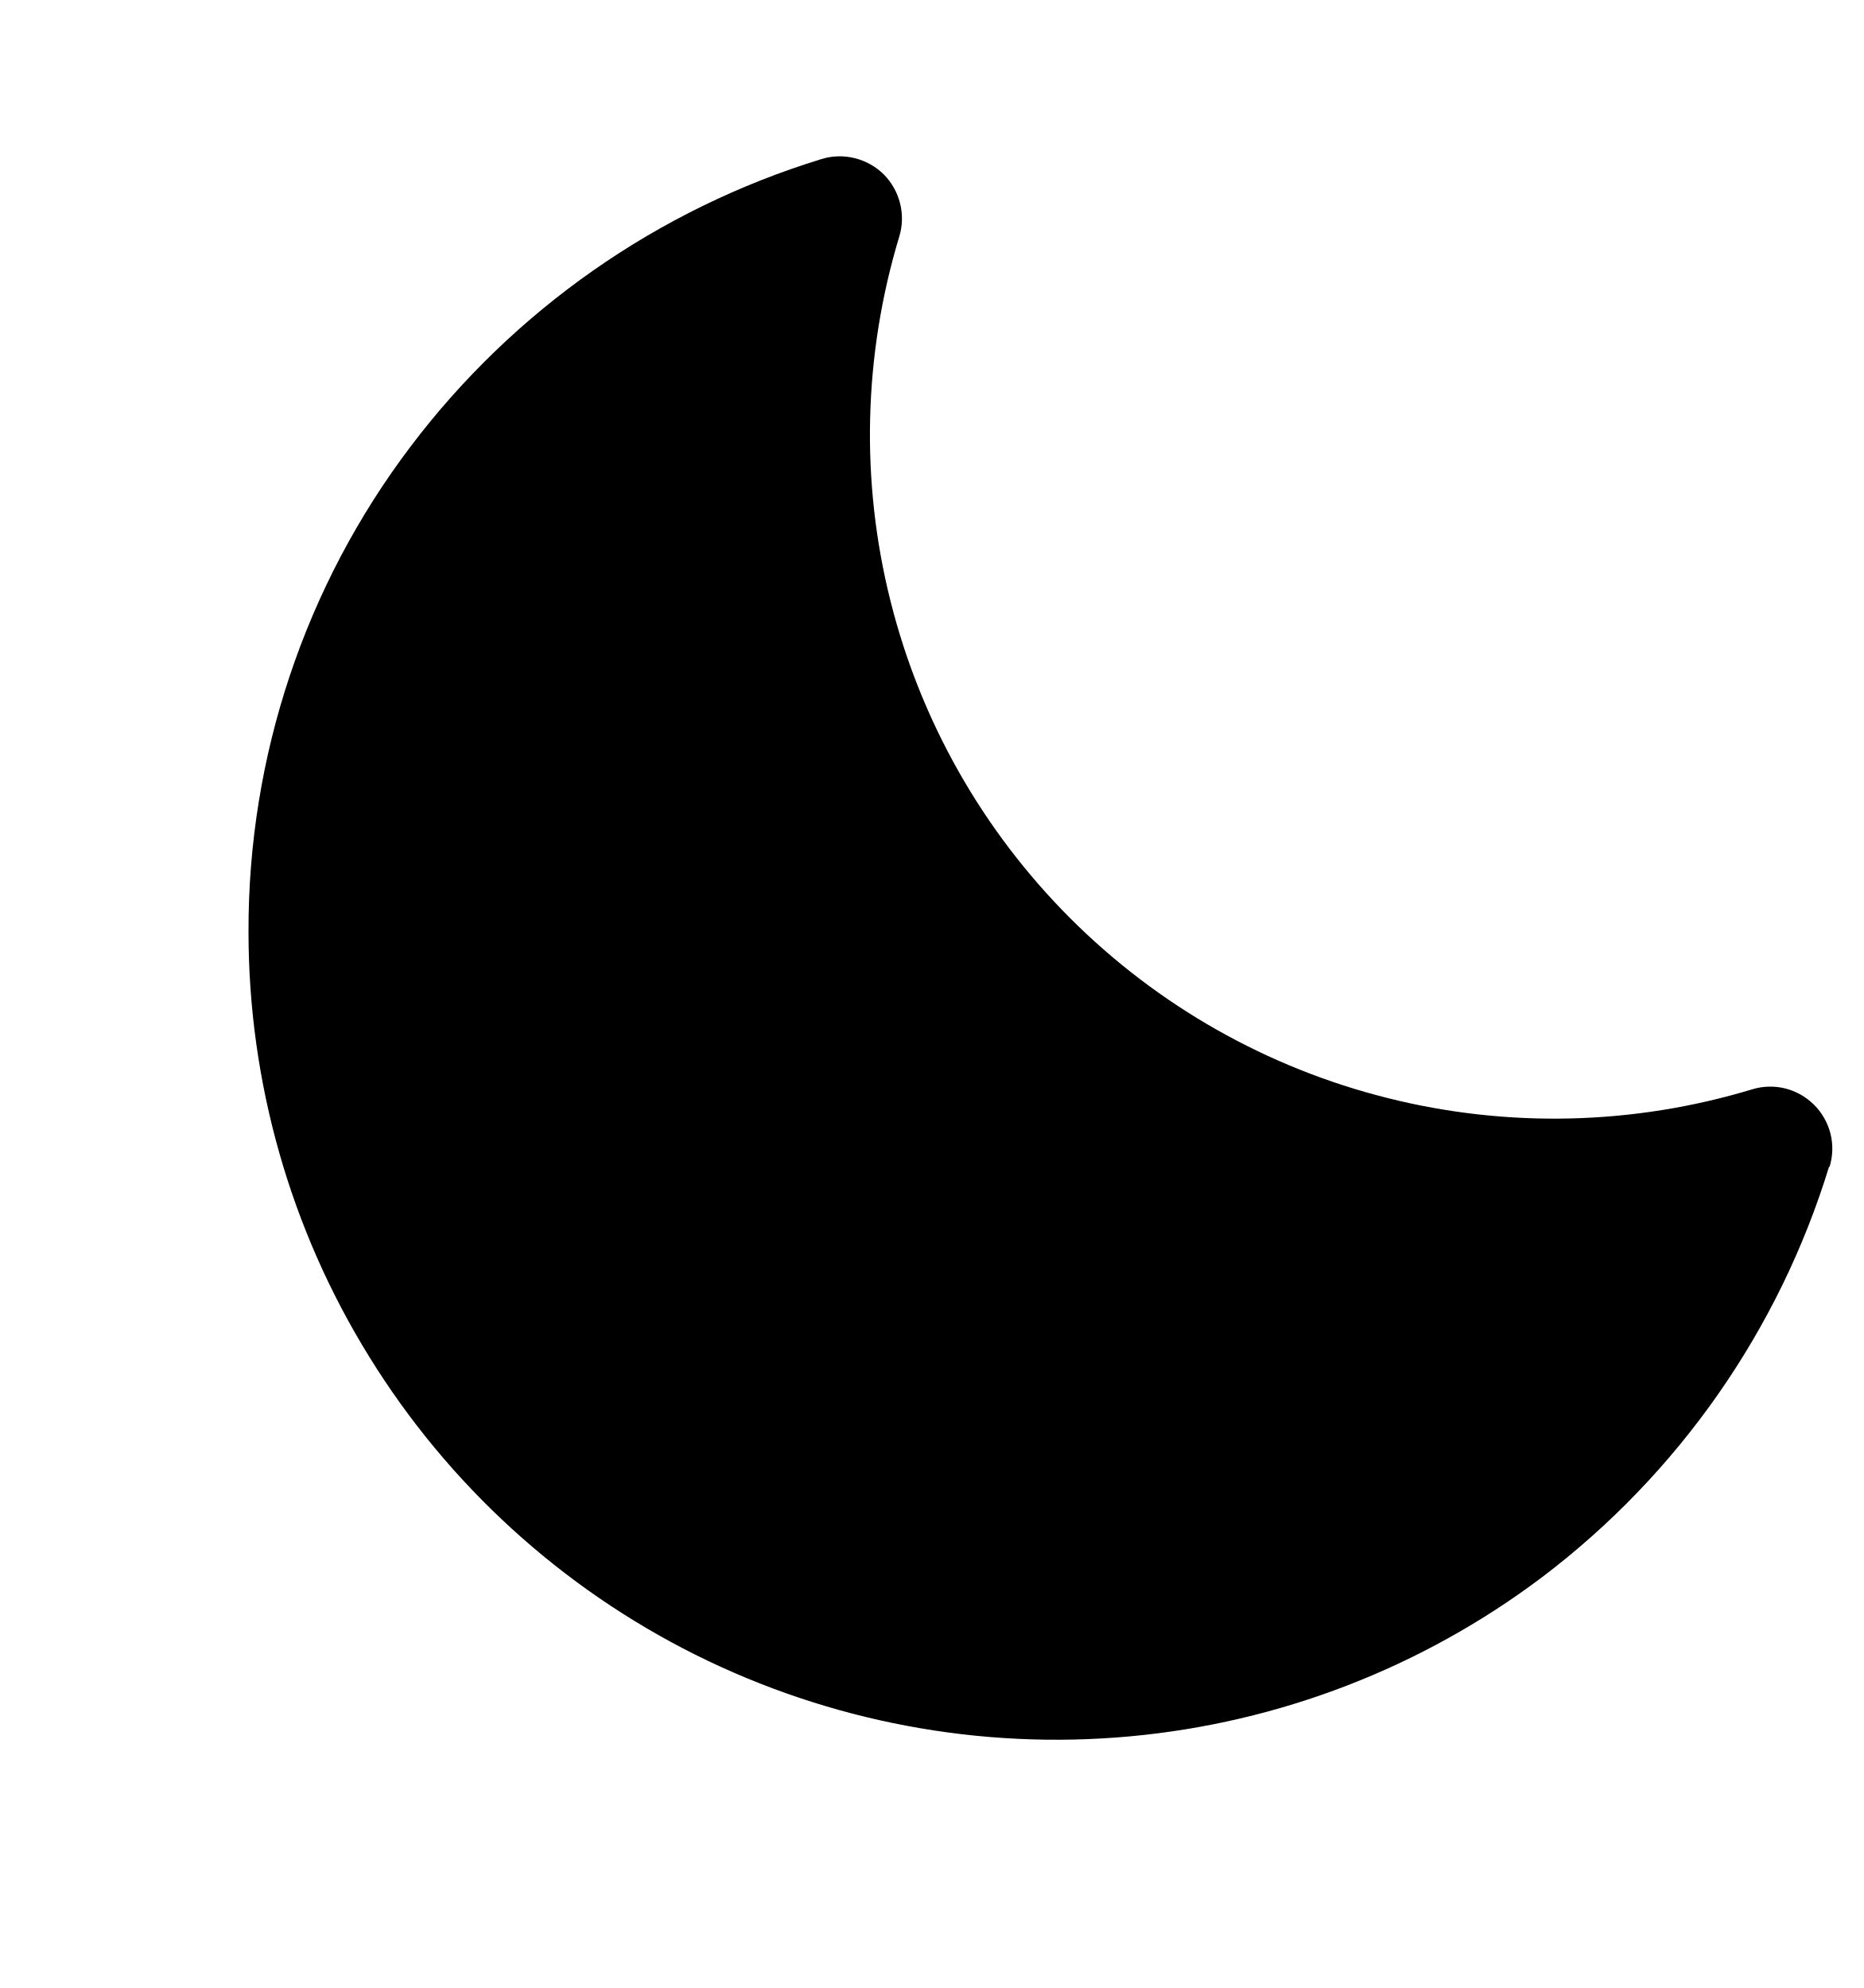
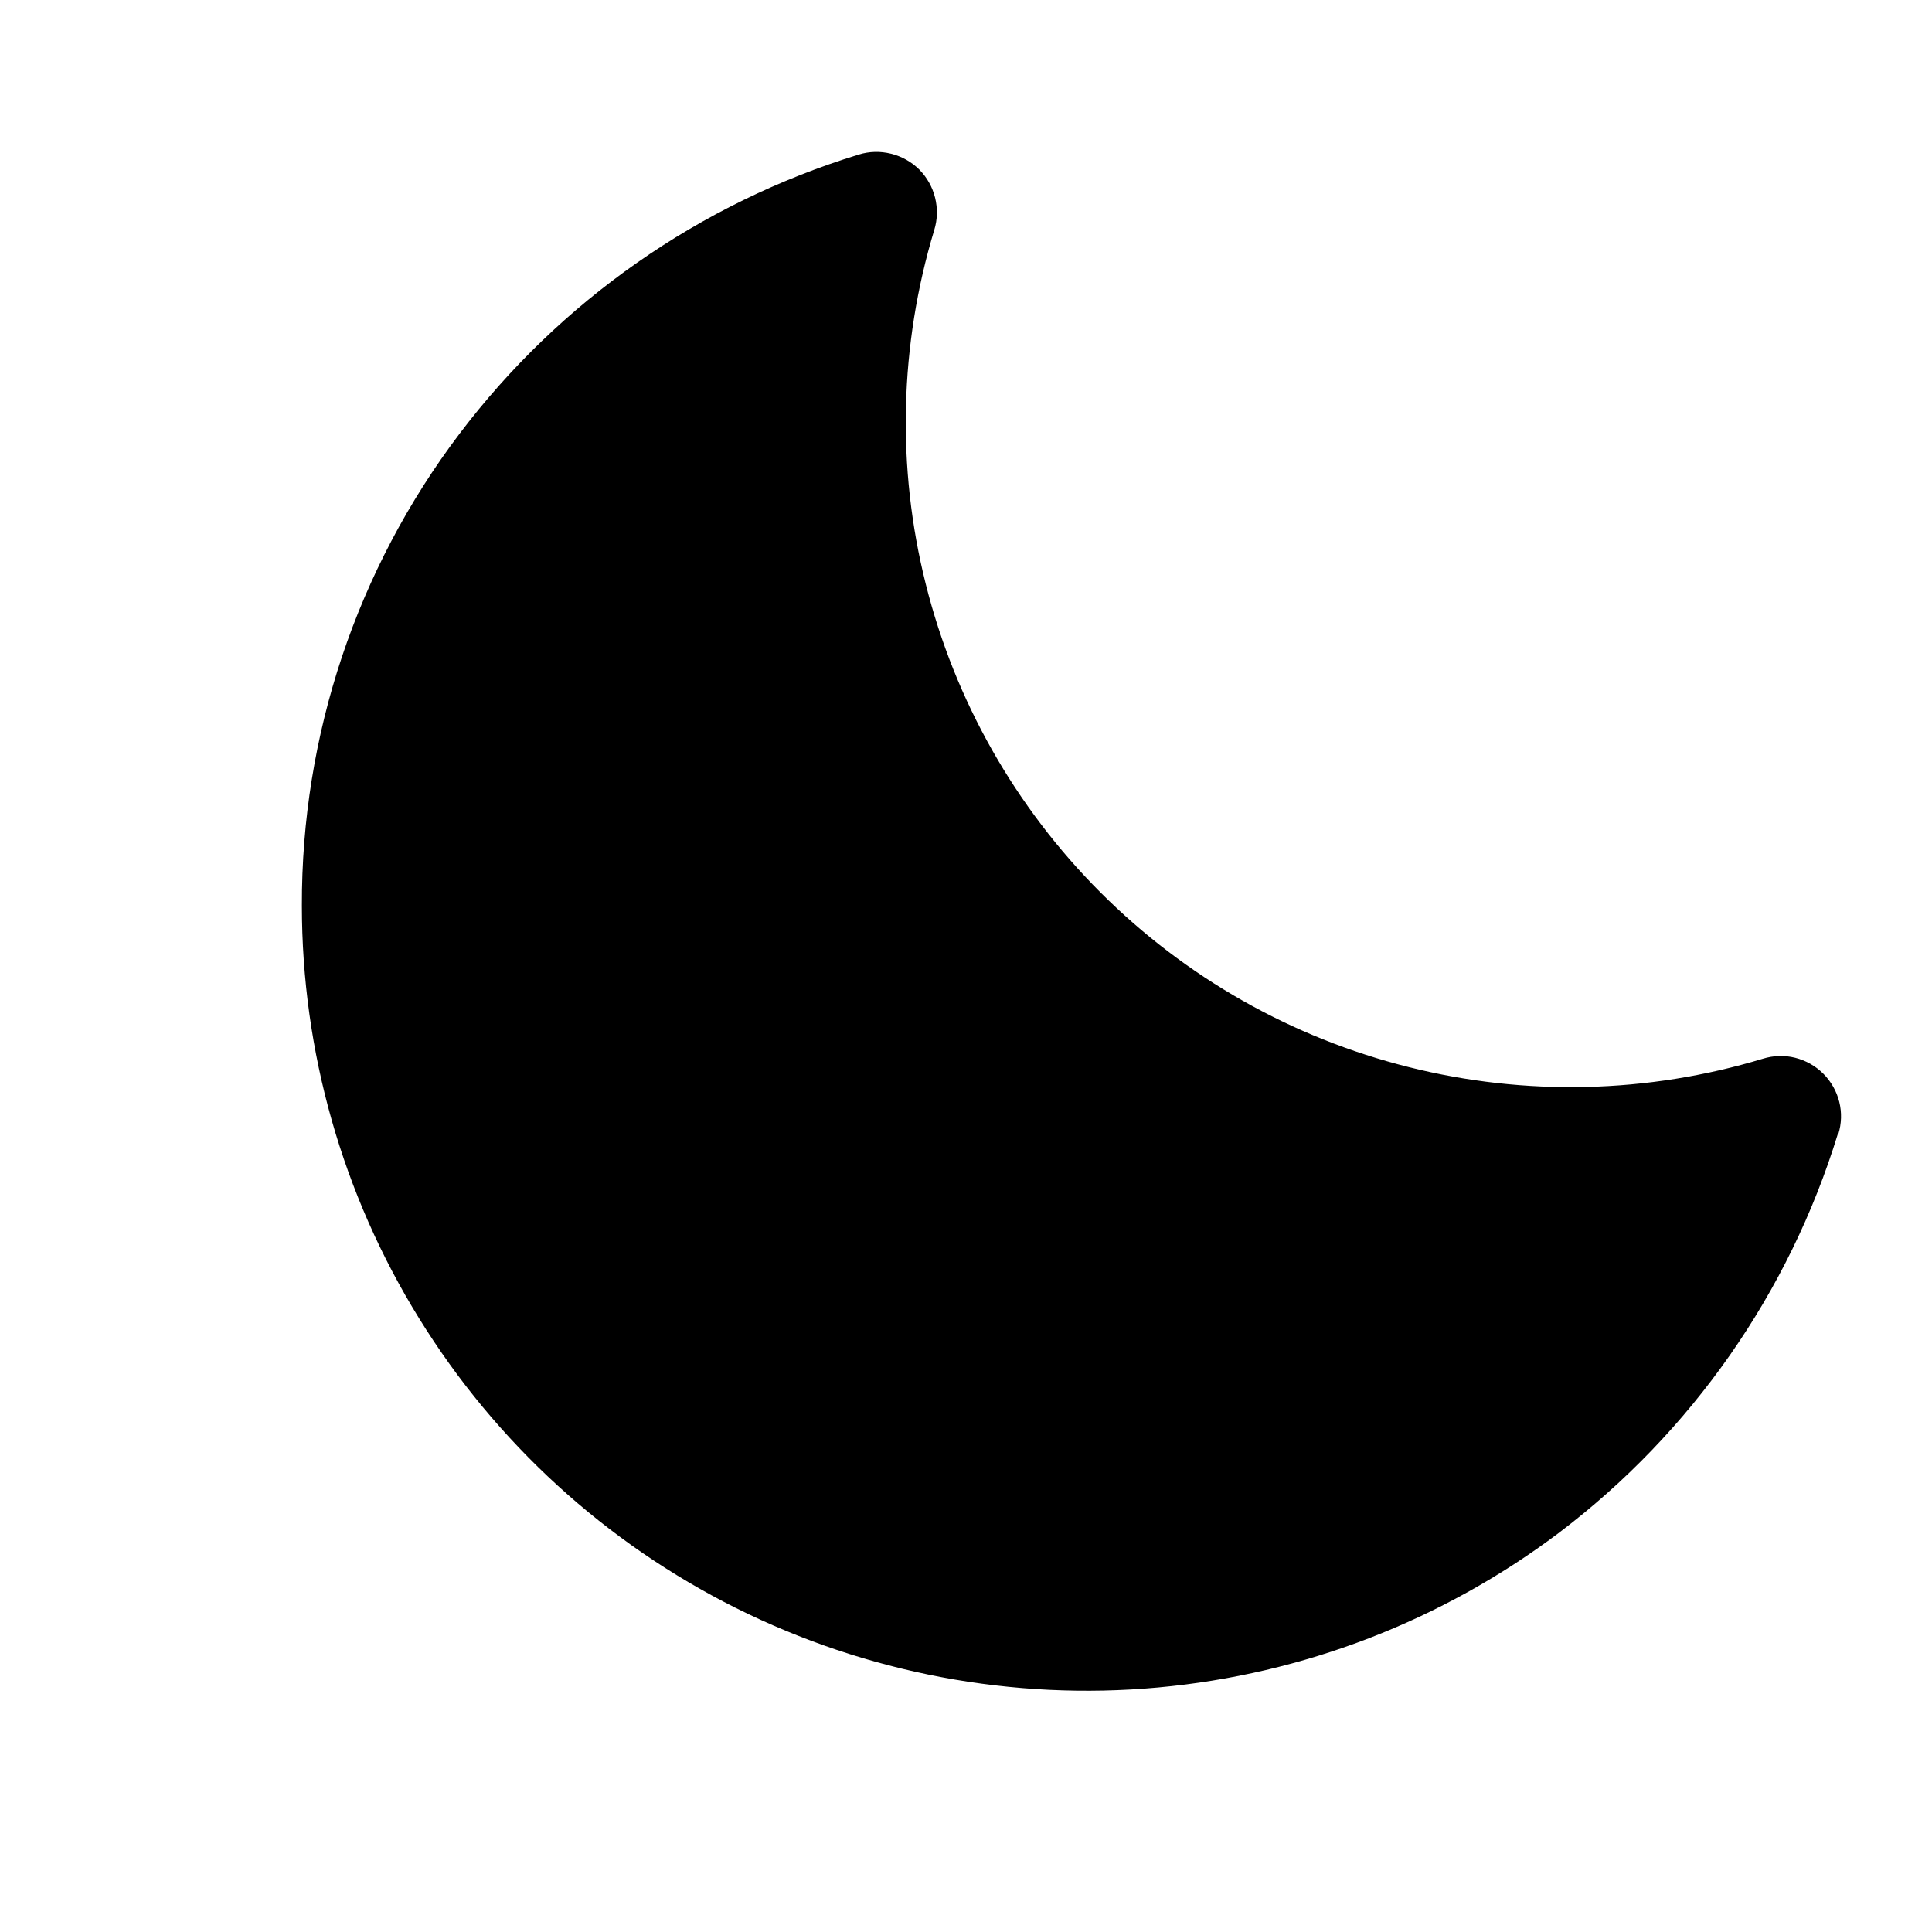
- <svg xmlns="http://www.w3.org/2000/svg" width="15" height="16" viewBox="0 0 15 16">
+ <svg xmlns="http://www.w3.org/2000/svg" width="20" height="20" viewBox="0 0 15 16">
  <path d="M14.721 9.388C14.317 10.706 13.508 11.863 12.409 12.695C11.443 13.422 10.295 13.865 9.091 13.975C7.888 14.085 6.678 13.857 5.597 13.318C4.516 12.778 3.607 11.948 2.972 10.92C2.336 9.893 2 8.708 2 7.5C1.996 6.09 2.454 4.717 3.305 3.593C4.137 2.493 5.294 1.684 6.612 1.28C6.699 1.253 6.791 1.251 6.879 1.273C6.968 1.295 7.048 1.34 7.113 1.404C7.177 1.469 7.222 1.549 7.244 1.637C7.266 1.726 7.264 1.818 7.237 1.905C6.949 2.858 6.924 3.872 7.167 4.838C7.409 5.804 7.909 6.686 8.614 7.391C9.318 8.095 10.2 8.595 11.166 8.837C12.132 9.08 13.146 9.056 14.099 8.768C14.186 8.741 14.279 8.738 14.367 8.76C14.455 8.782 14.536 8.828 14.6 8.892C14.664 8.956 14.71 9.037 14.732 9.125C14.754 9.213 14.751 9.306 14.724 9.393L14.721 9.388Z" />
</svg>
